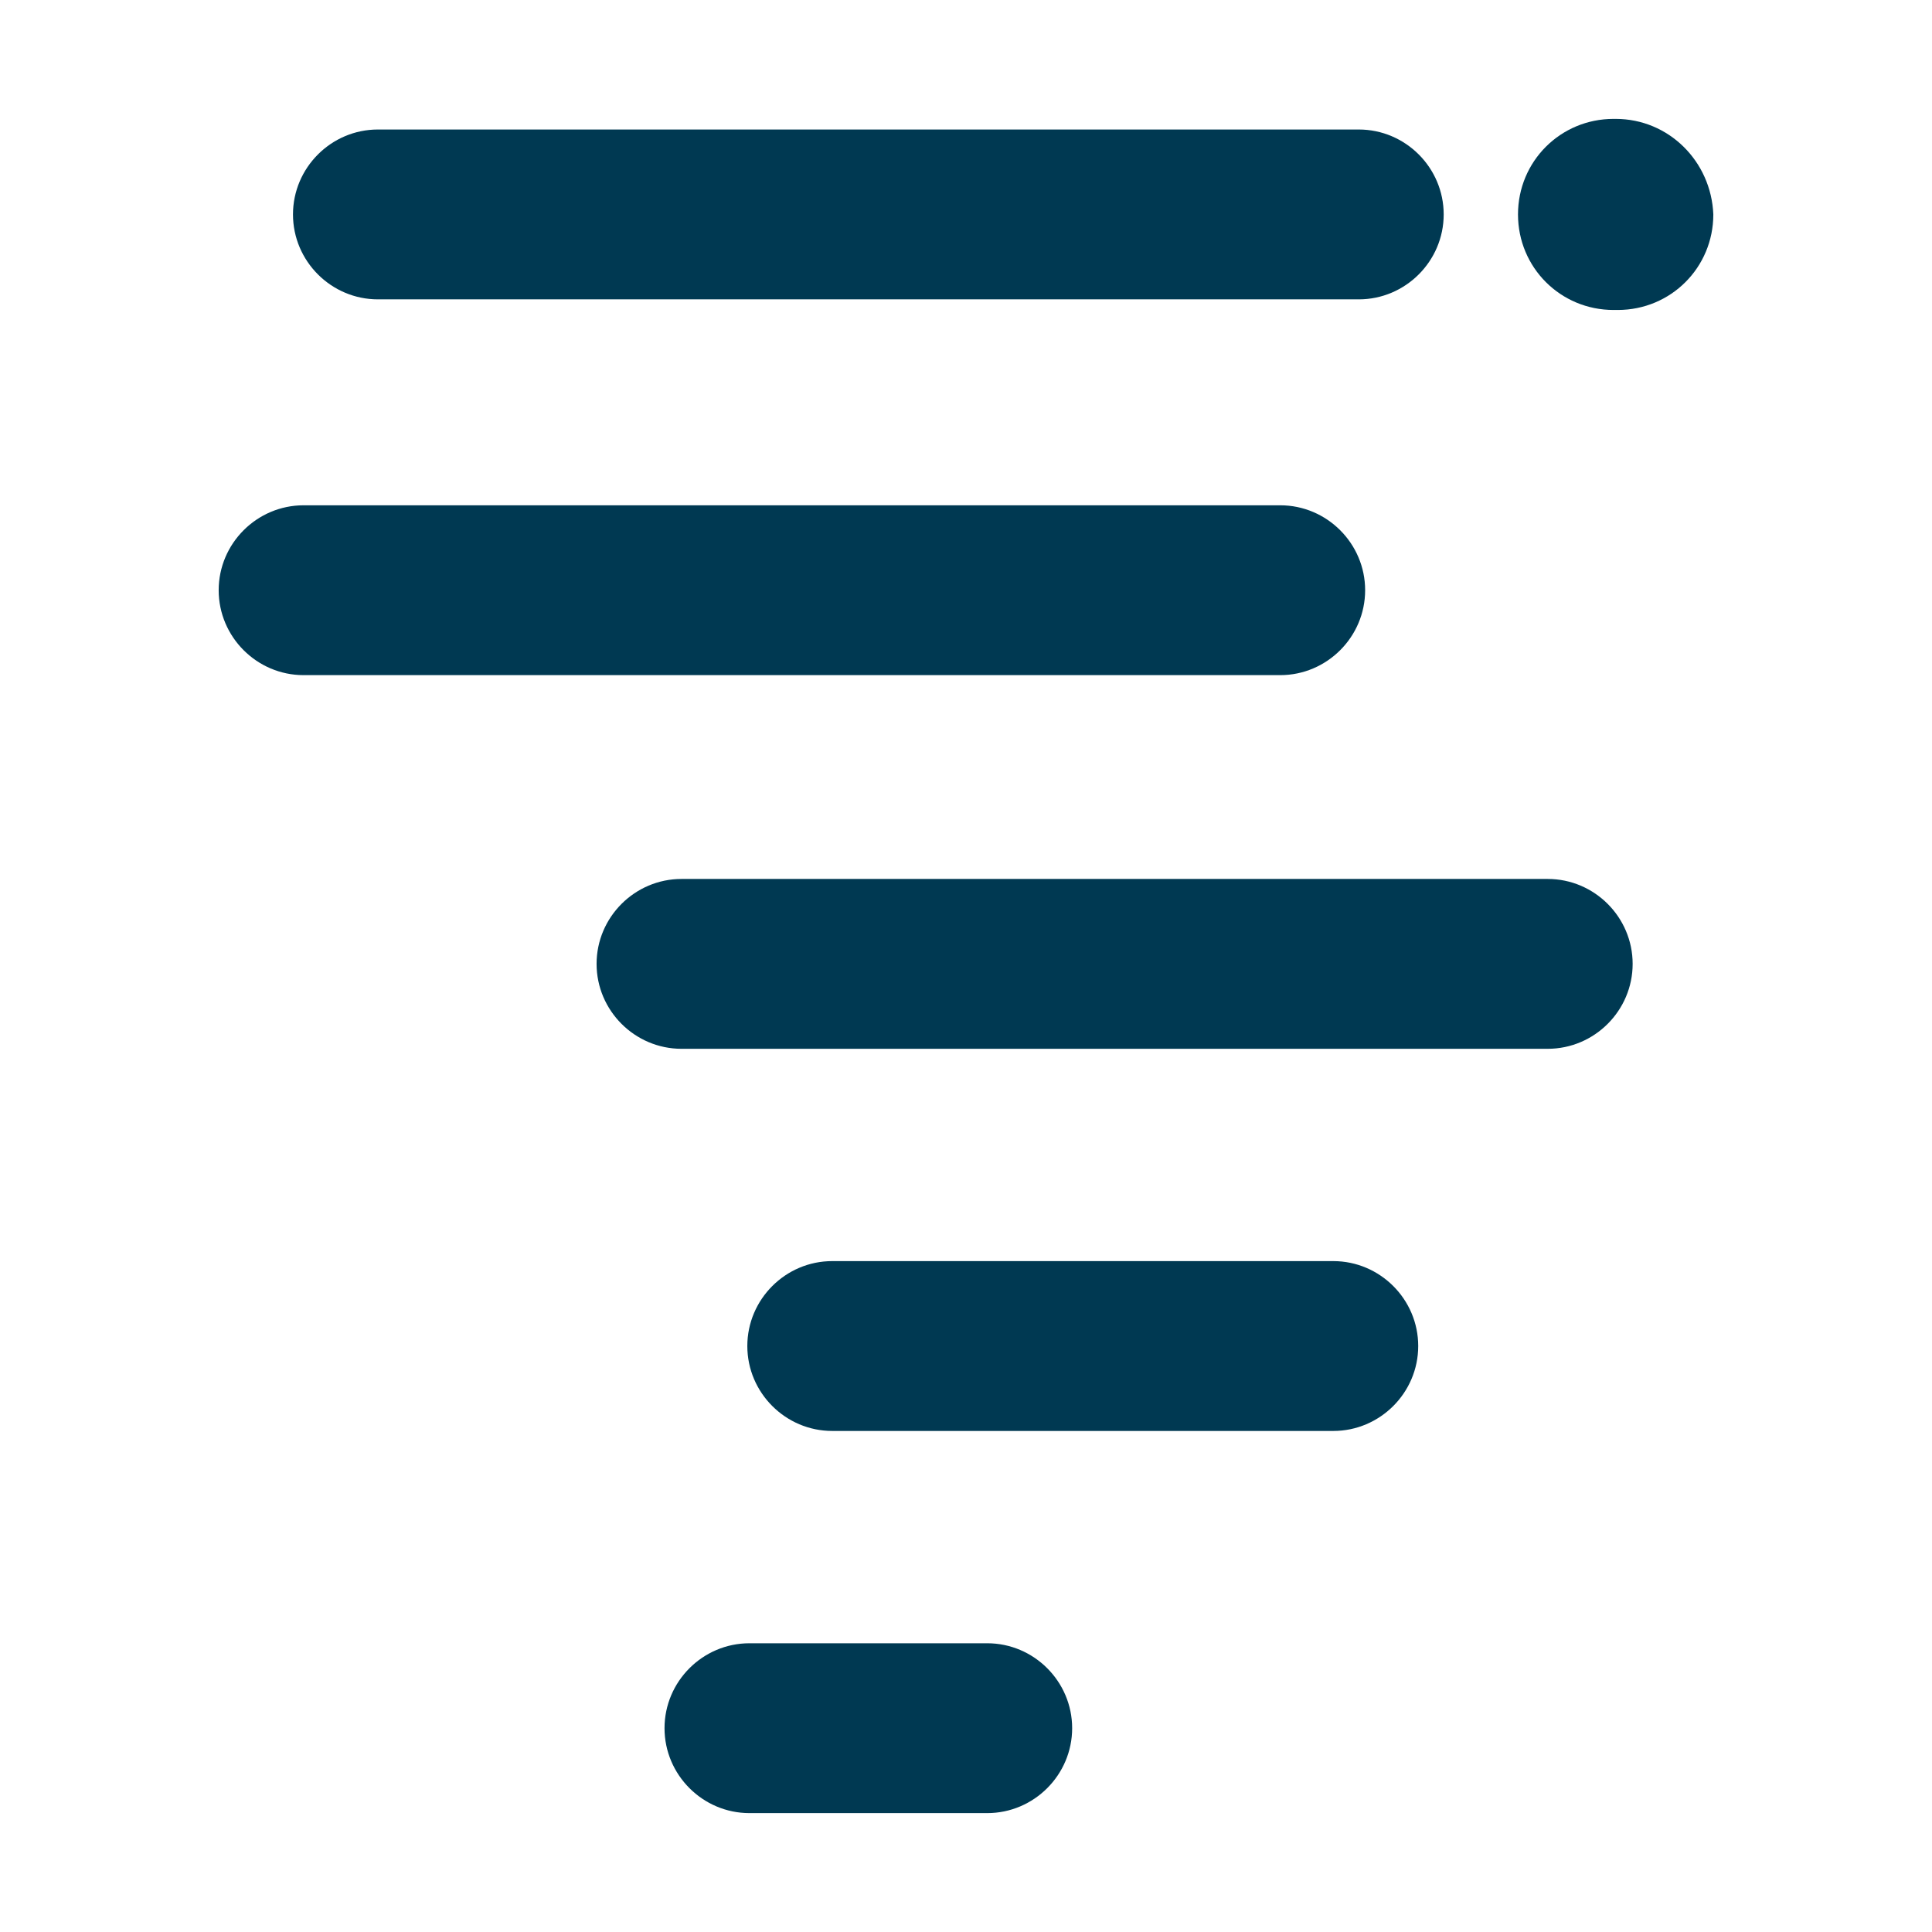
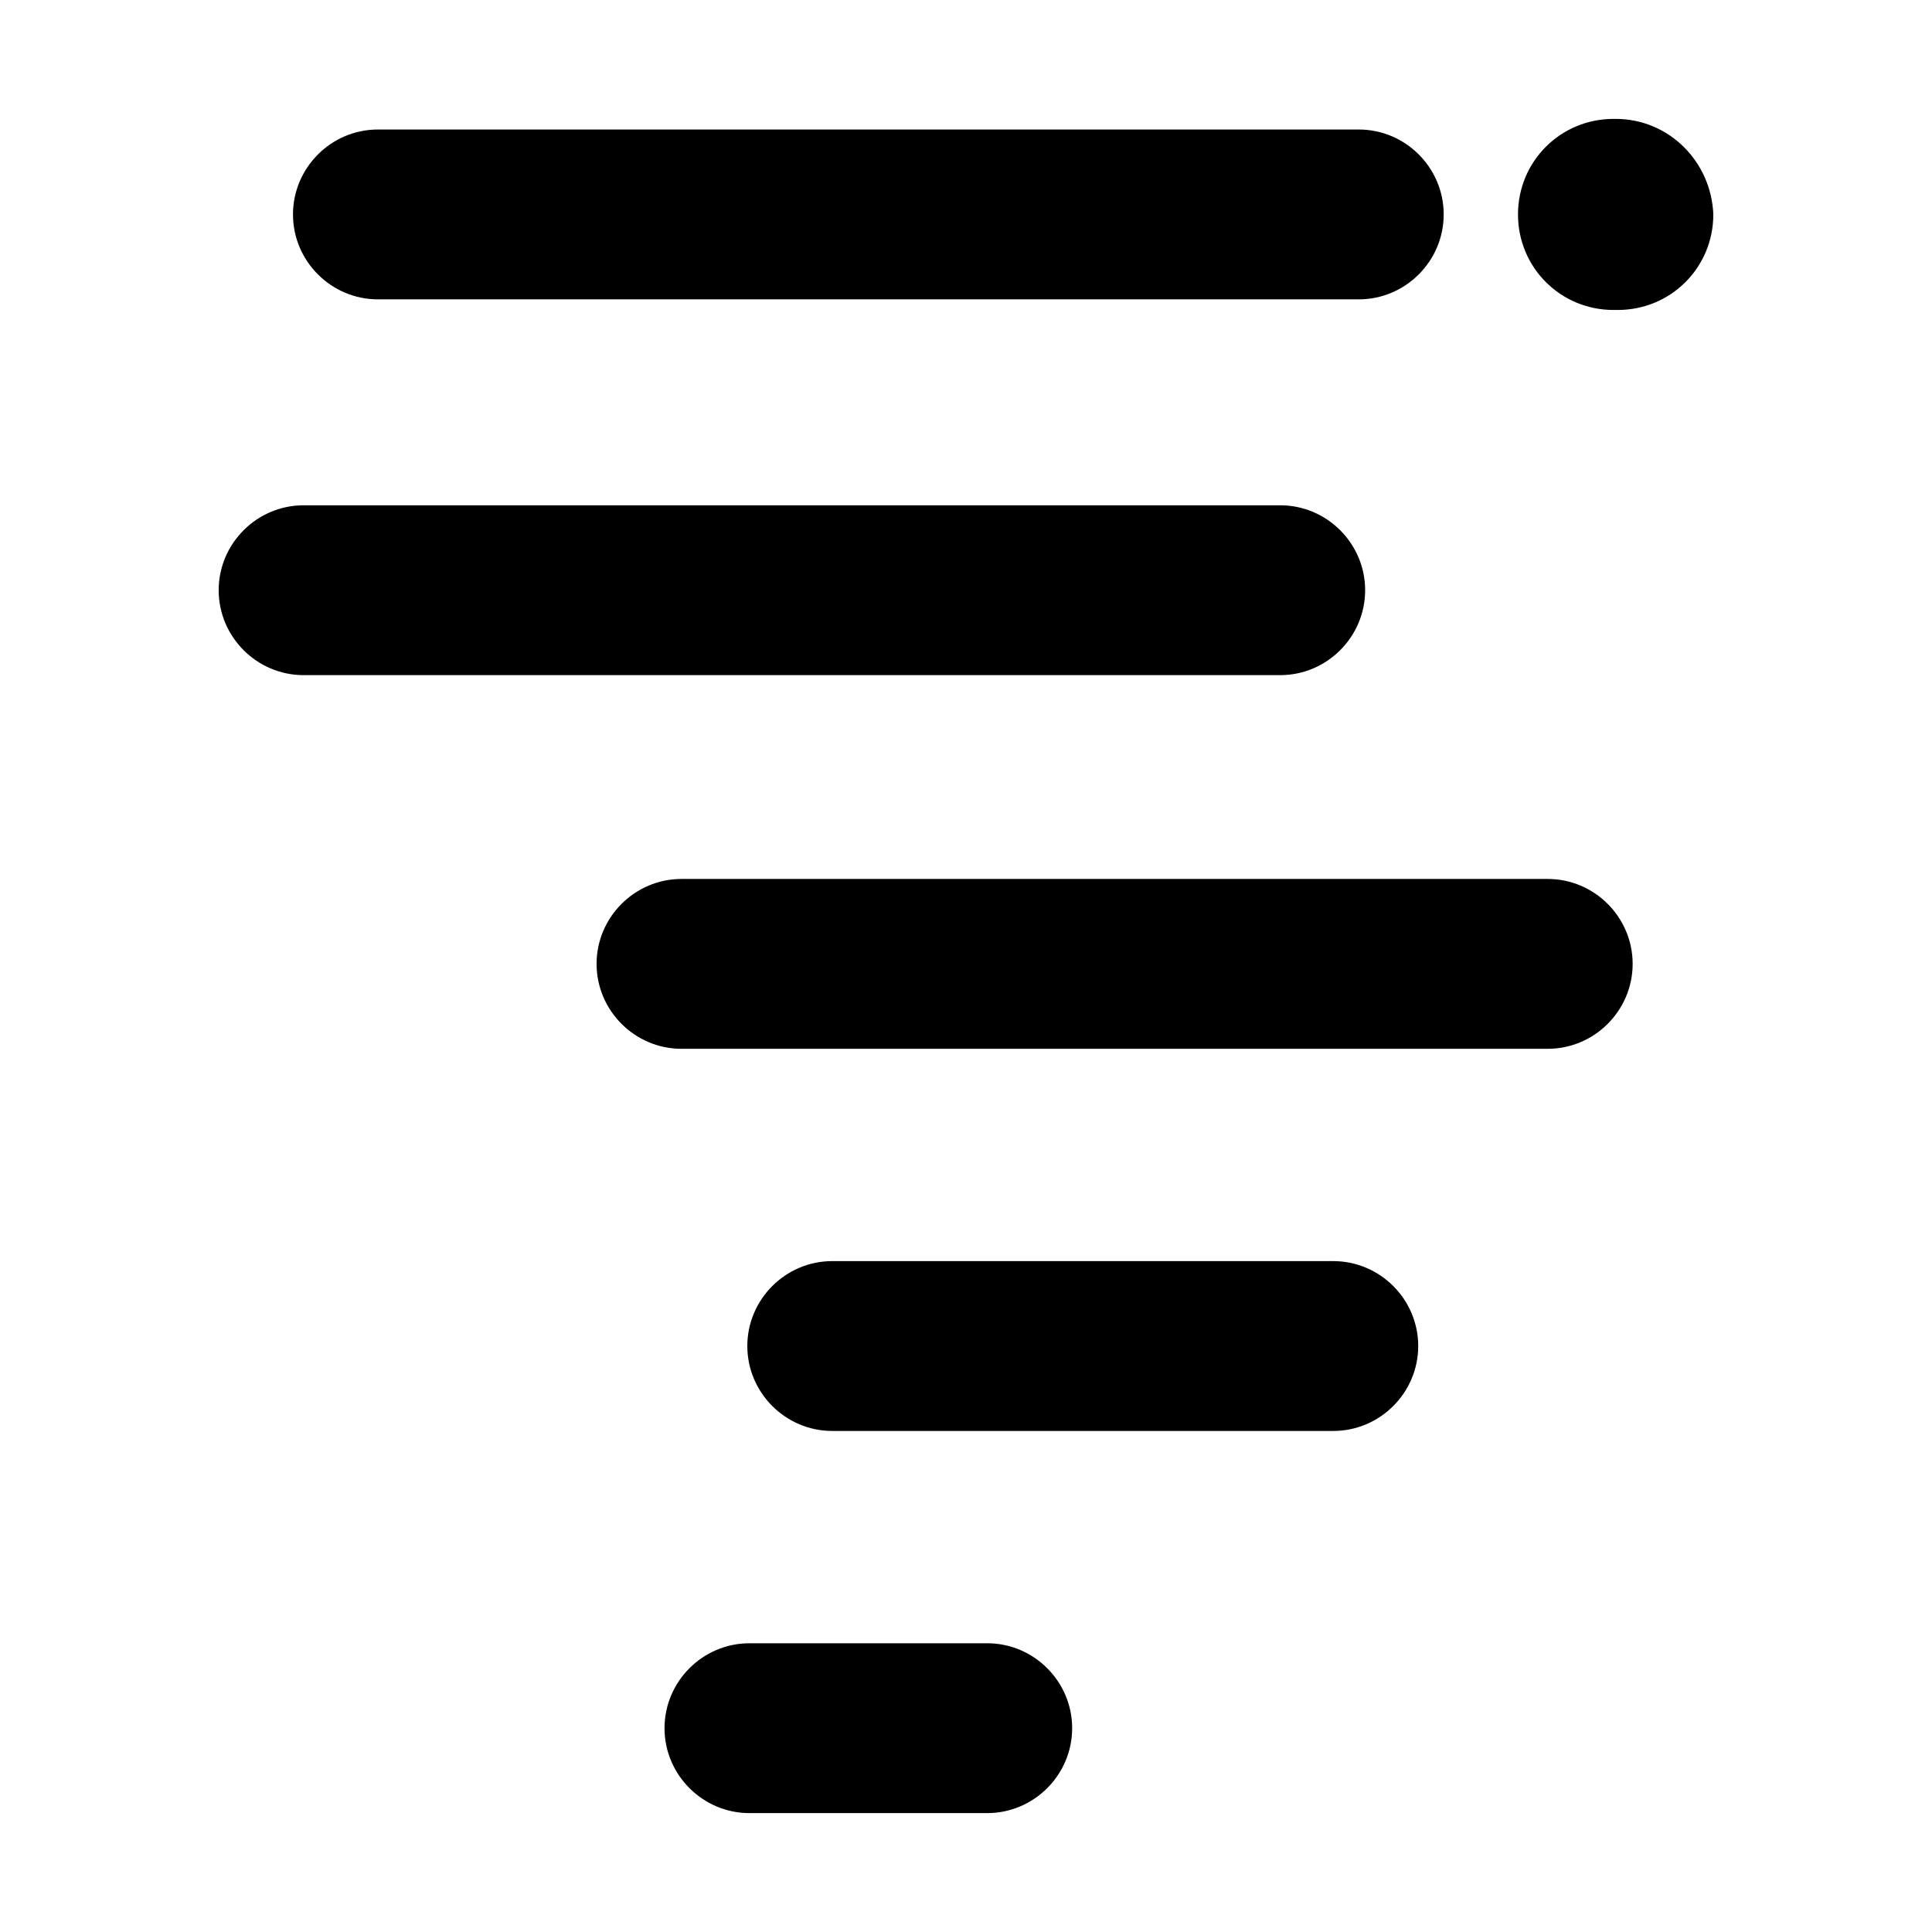
- <svg xmlns="http://www.w3.org/2000/svg" viewBox="0 0 91 91">
-   <g fill="#003952">
-     <path d="M17.8 14.1H64c2.2 0 4-1.8 4-4s-1.8-4-4-4H17.8c-2.2 0-4 1.8-4 4S15.6 14.1 17.8 14.1z" />
-     <path d="M64.3 27.8c0-2.2-1.8-4-4-4h-46c-2.2 0-4 1.8-4 4s1.8 4 4 4h46C62.5 31.8 64.3 30 64.3 27.8z" />
-     <path d="M72.9 41.4H32.1c-2.2 0-4 1.8-4 4s1.8 4 4 4h40.8c2.2 0 4-1.8 4-4S75.1 41.4 72.9 41.4z" />
-     <path d="M76.1 5.6H76c-2.5 0-4.5 2-4.5 4.5 0 2.5 2 4.5 4.5 4.5h0.2c2.5 0 4.5-2 4.5-4.5C80.6 7.6 78.6 5.6 76.1 5.6z" />
-     <path d="M62.8 59.4H39.2c-2.2 0-4 1.8-4 4s1.8 4 4 4h23.6c2.2 0 4-1.8 4-4S65 59.4 62.8 59.4z" />
-     <path d="M46.5 77.4H35.3c-2.2 0-4 1.8-4 4s1.8 4 4 4h11.2c2.2 0 4-1.8 4-4S48.7 77.4 46.5 77.4z" />
-   </g>
+ <svg xmlns="http://www.w3.org/2000/svg" class="tornado" viewBox="0 0 91 91">
+   <path d="M17.8 14.1H64c2.2 0 4-1.8 4-4s-1.8-4-4-4H17.8c-2.2 0-4 1.8-4 4S15.6 14.1 17.8 14.1z" />
+   <path d="M64.3 27.8c0-2.2-1.8-4-4-4h-46c-2.2 0-4 1.8-4 4s1.8 4 4 4h46C62.5 31.8 64.3 30 64.3 27.8z" />
+   <path d="M72.9 41.4H32.1c-2.2 0-4 1.8-4 4s1.8 4 4 4h40.8c2.2 0 4-1.8 4-4S75.1 41.4 72.9 41.4z" />
+   <path d="M76.1 5.6H76c-2.5 0-4.5 2-4.5 4.5 0 2.5 2 4.5 4.5 4.5h0.2c2.5 0 4.5-2 4.5-4.5C80.6 7.6 78.6 5.6 76.1 5.6z" />
+   <path d="M62.8 59.4H39.2c-2.2 0-4 1.8-4 4s1.8 4 4 4h23.6c2.2 0 4-1.8 4-4S65 59.4 62.8 59.4z" />
+   <path d="M46.5 77.4H35.3c-2.2 0-4 1.8-4 4s1.8 4 4 4h11.2c2.2 0 4-1.8 4-4S48.7 77.4 46.5 77.4z" />
</svg>
